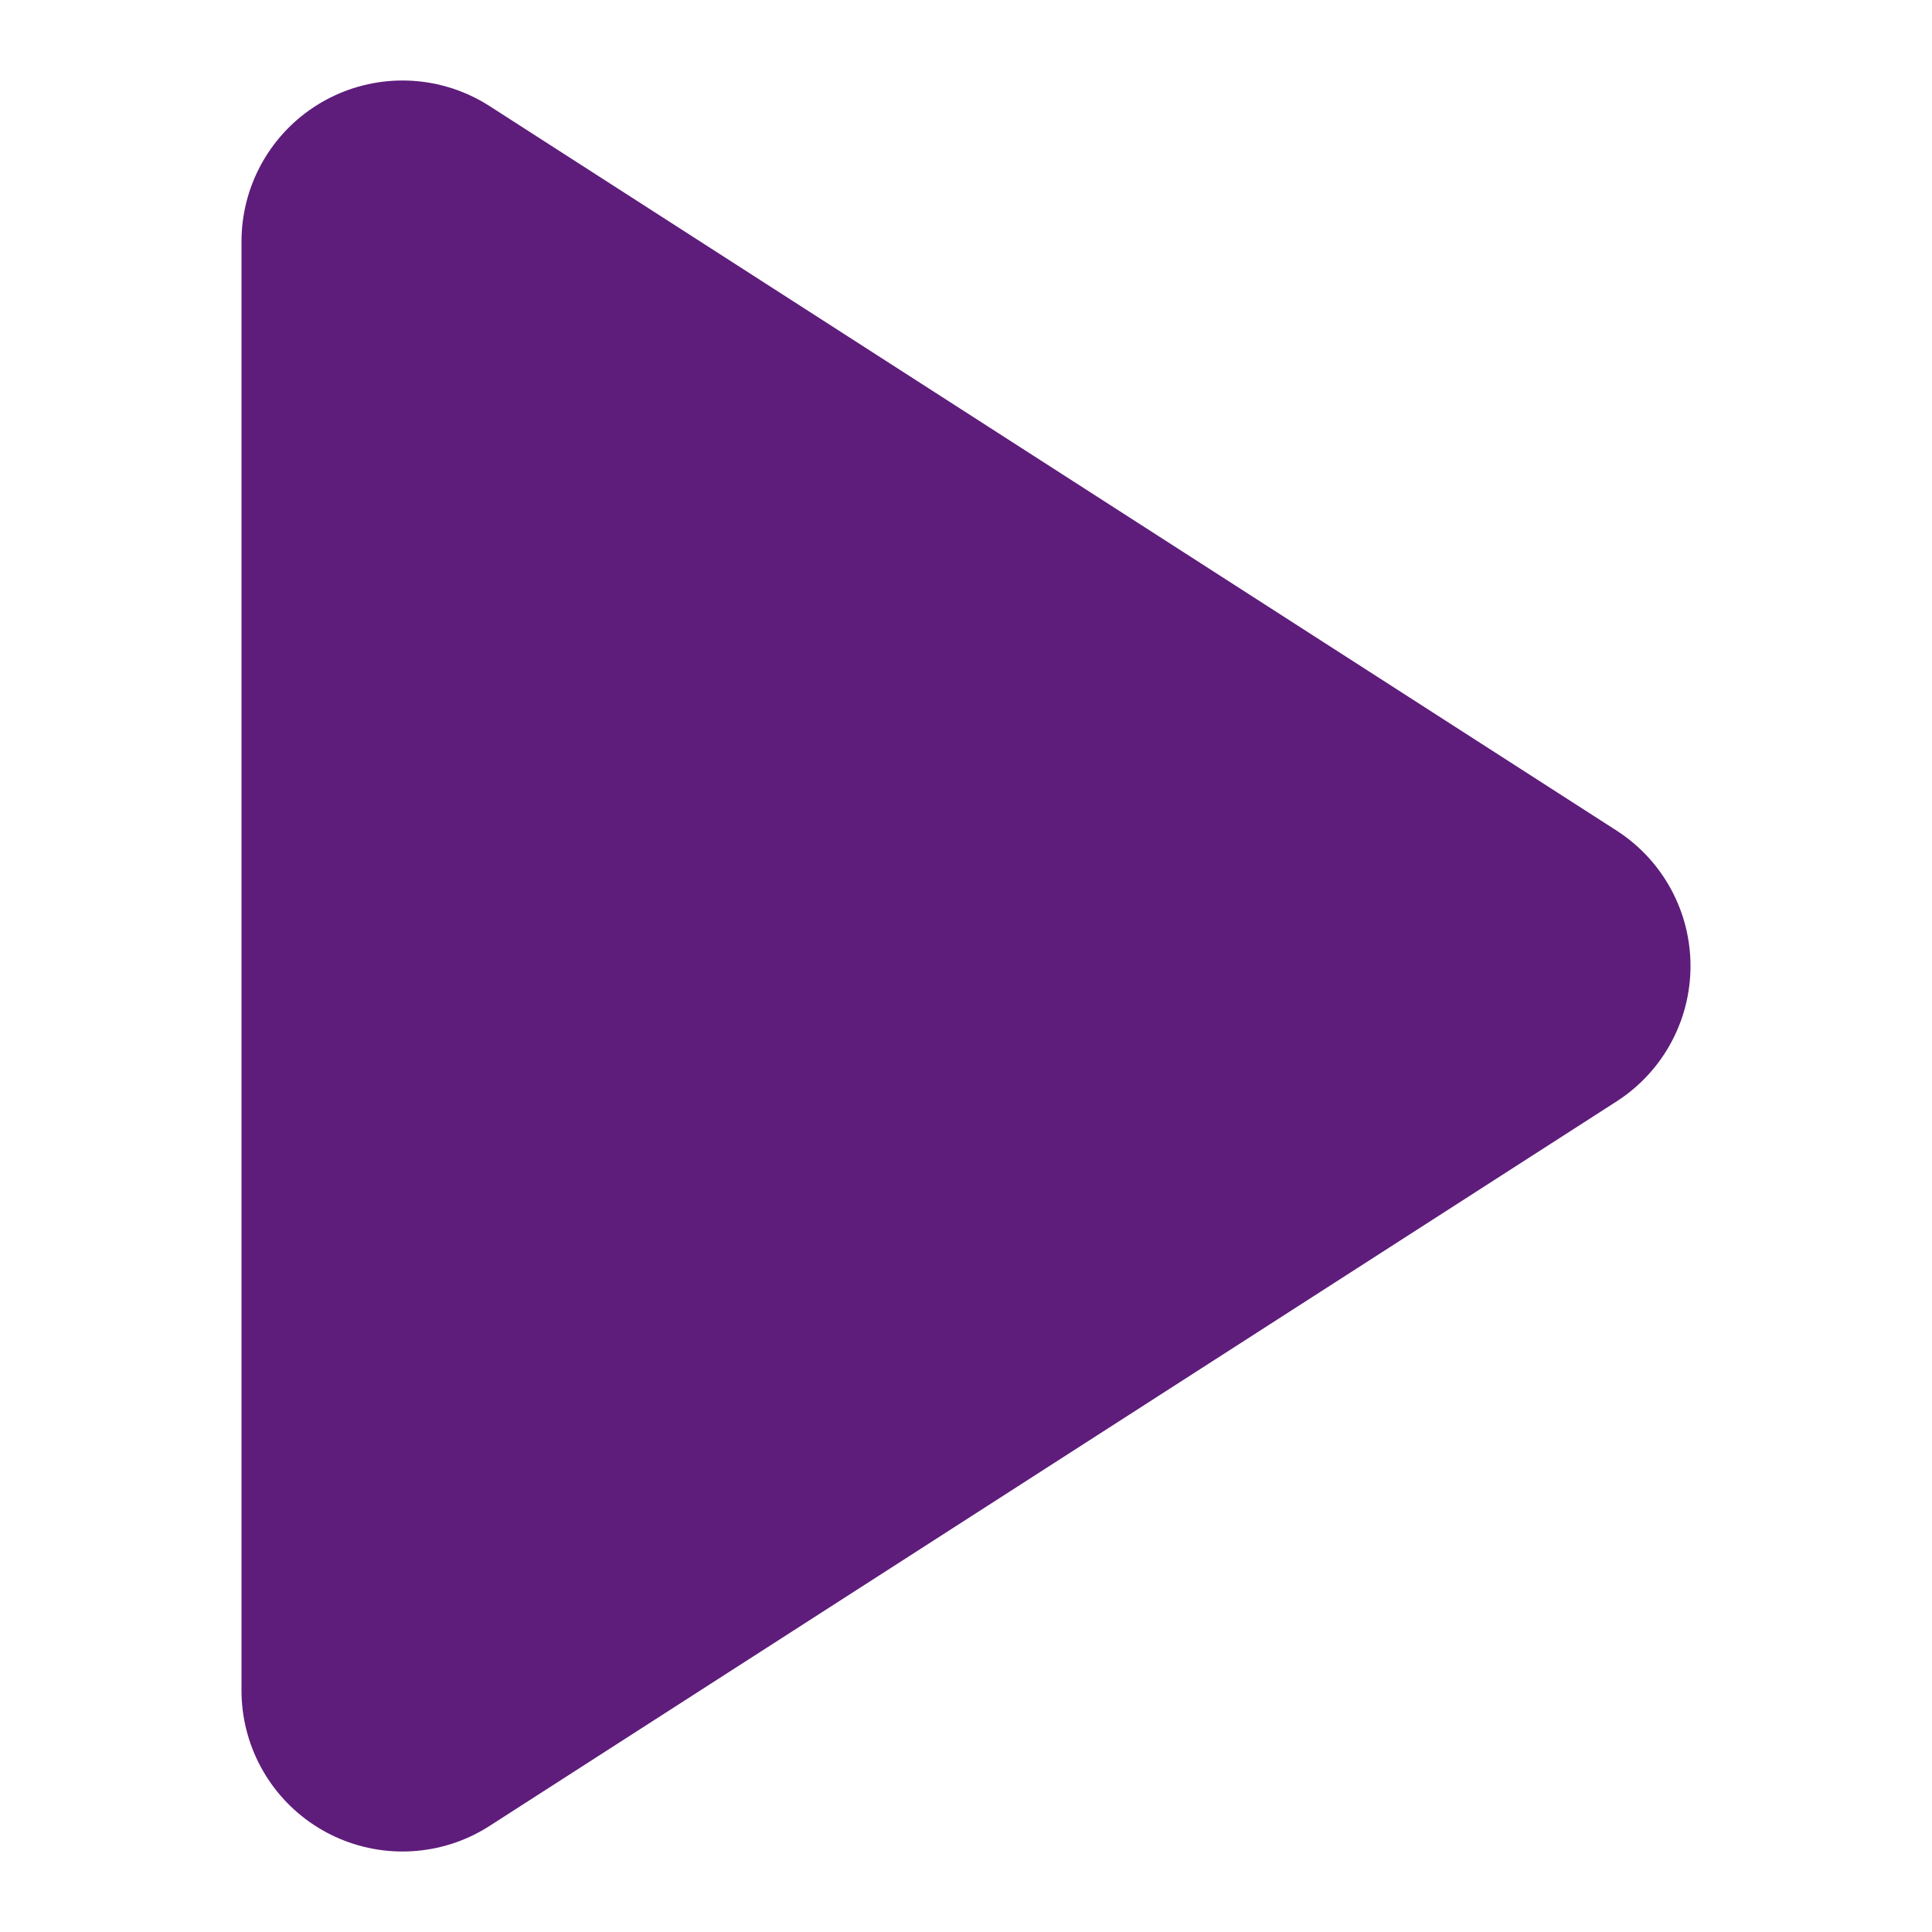
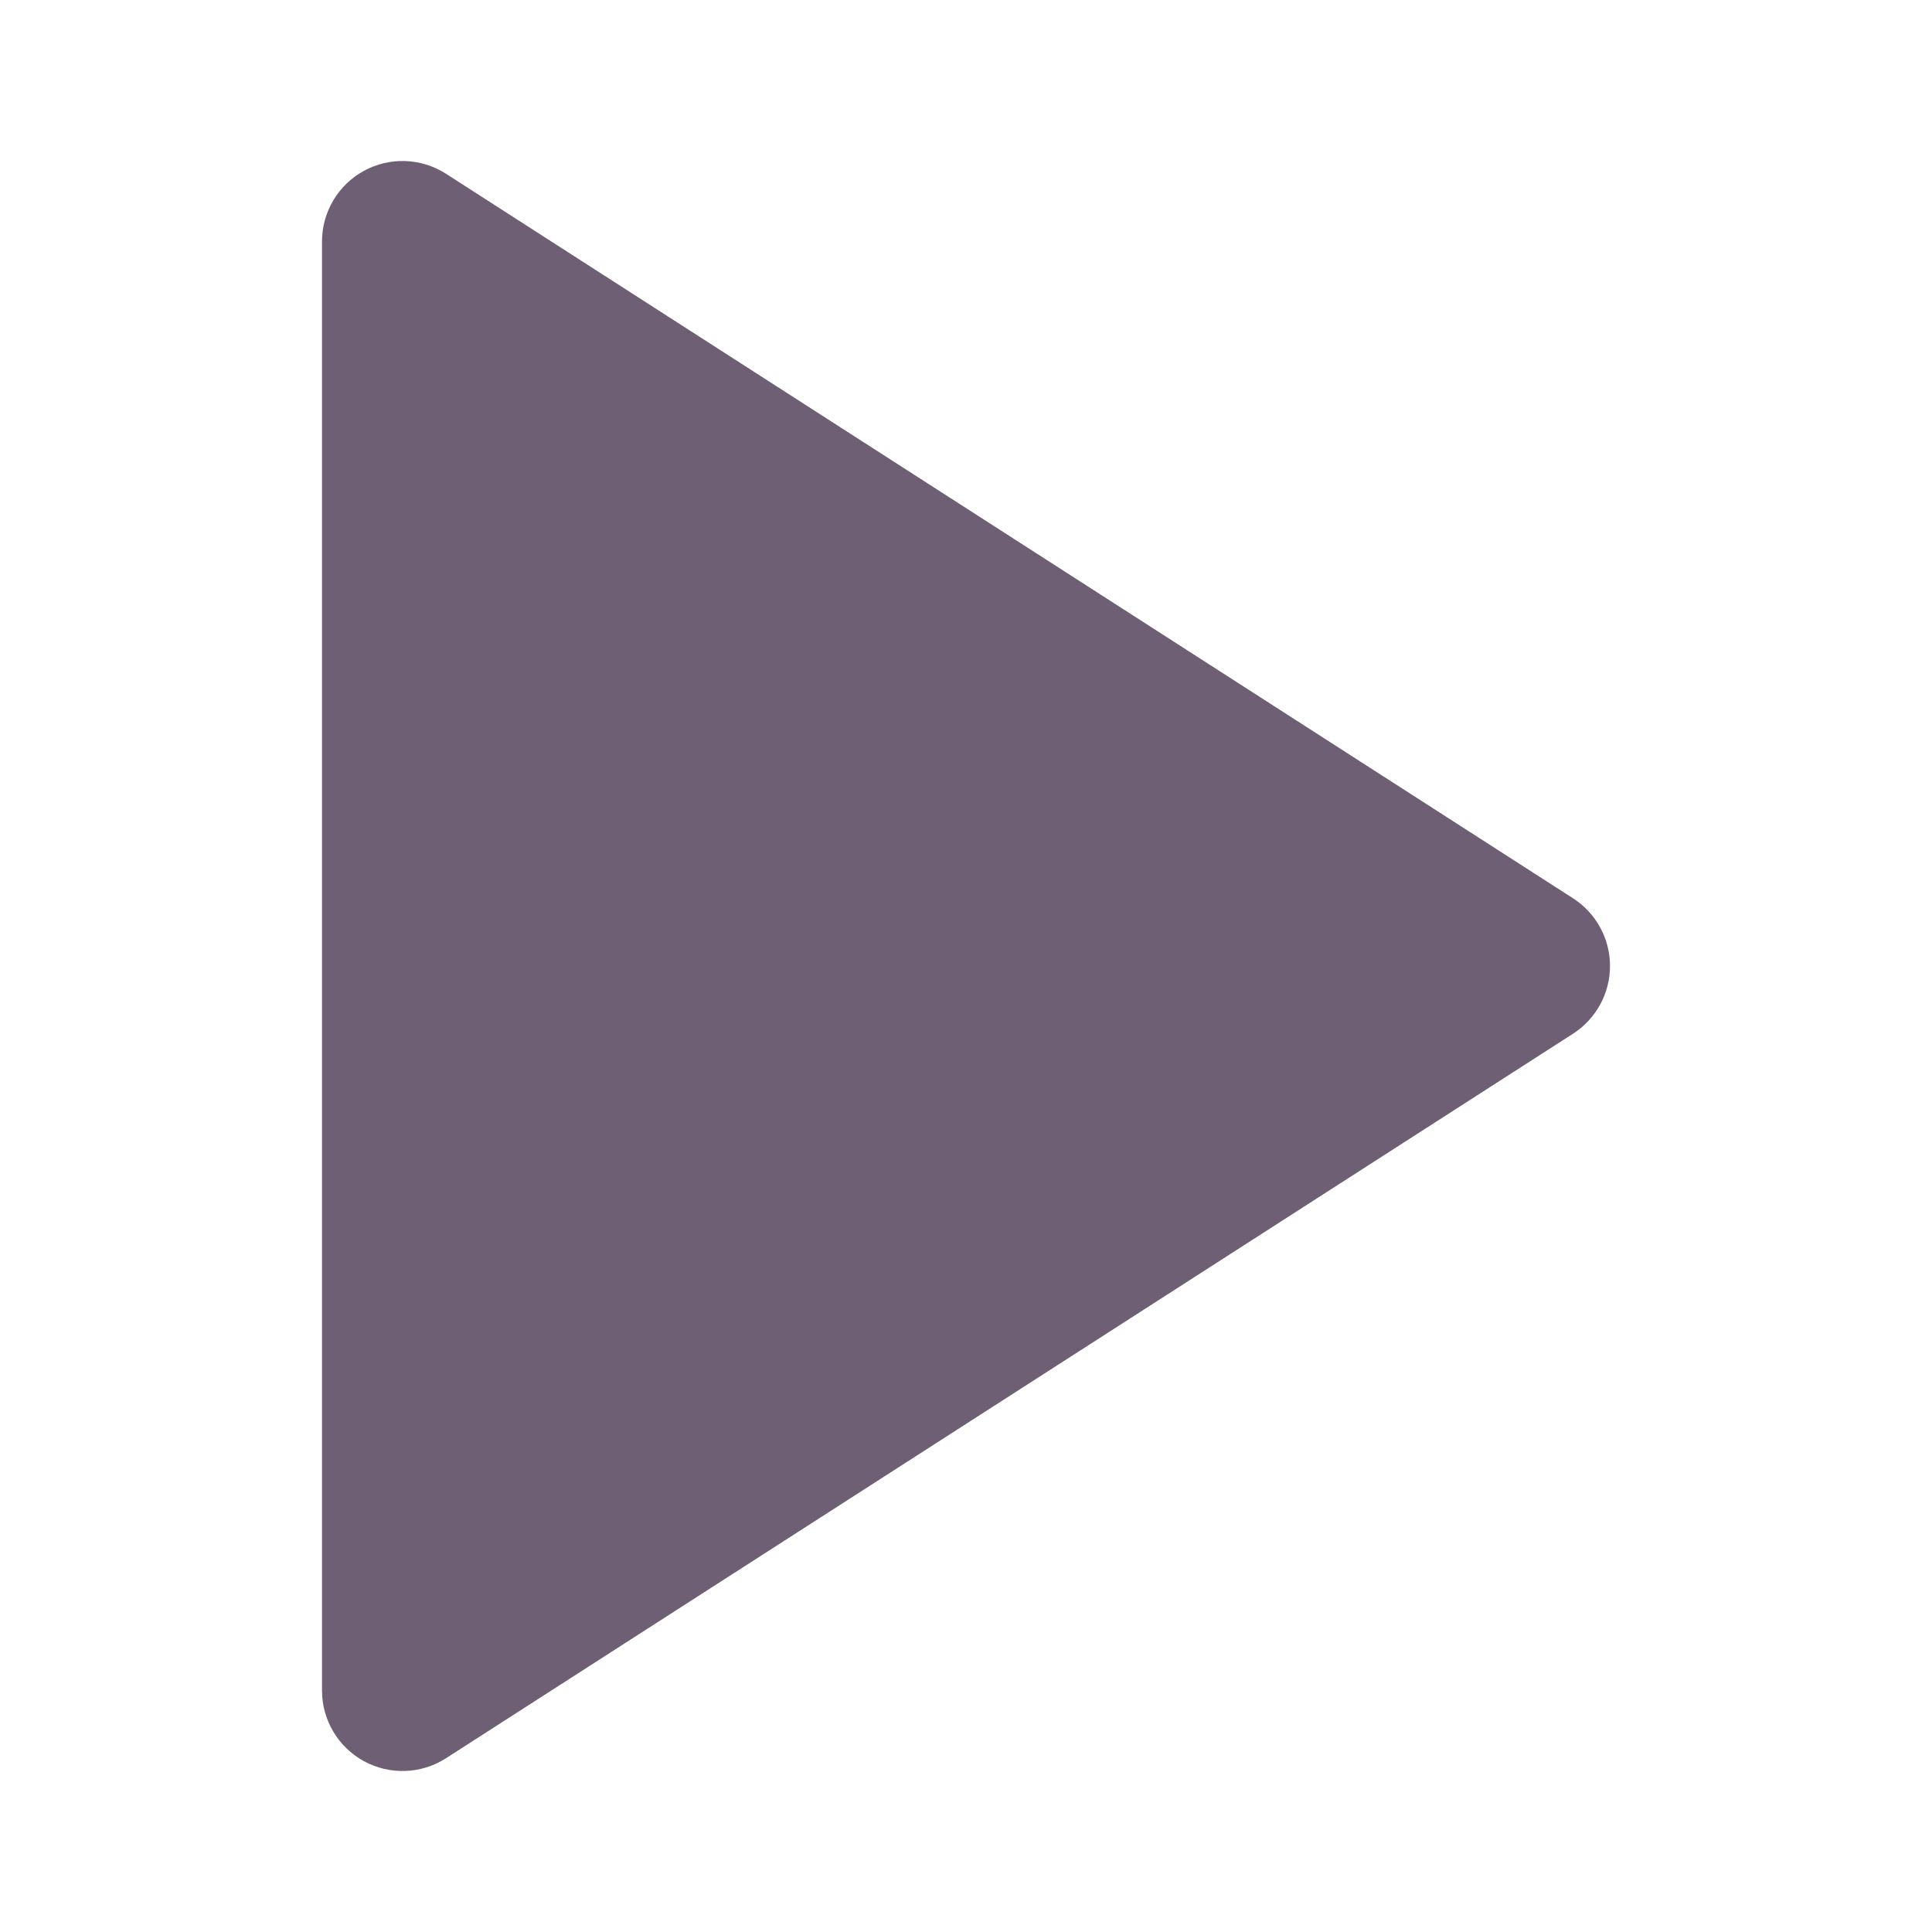
<svg xmlns="http://www.w3.org/2000/svg" width="24" height="24" viewBox="0 0 24 24" fill="none">
-   <path d="M5 3L19 12L5 21V3Z" fill="#5E1C7B" stroke-width="4" stroke-linecap="round" stroke-linejoin="round" stroke="#5E1C7B" />
+   <path d="M4.521 2.122C4.842 1.947 5.233 1.961 5.541 2.159L19.541 11.159C19.827 11.343 20 11.66 20 12C20 12.34 19.827 12.657 19.541 12.841L5.541 21.841C5.233 22.039 4.842 22.053 4.521 21.878C4.2 21.703 4 21.366 4 21V3C4 2.634 4.2 2.297 4.521 2.122Z" fill="#1D0627" fill-opacity="0.64" />
</svg>
